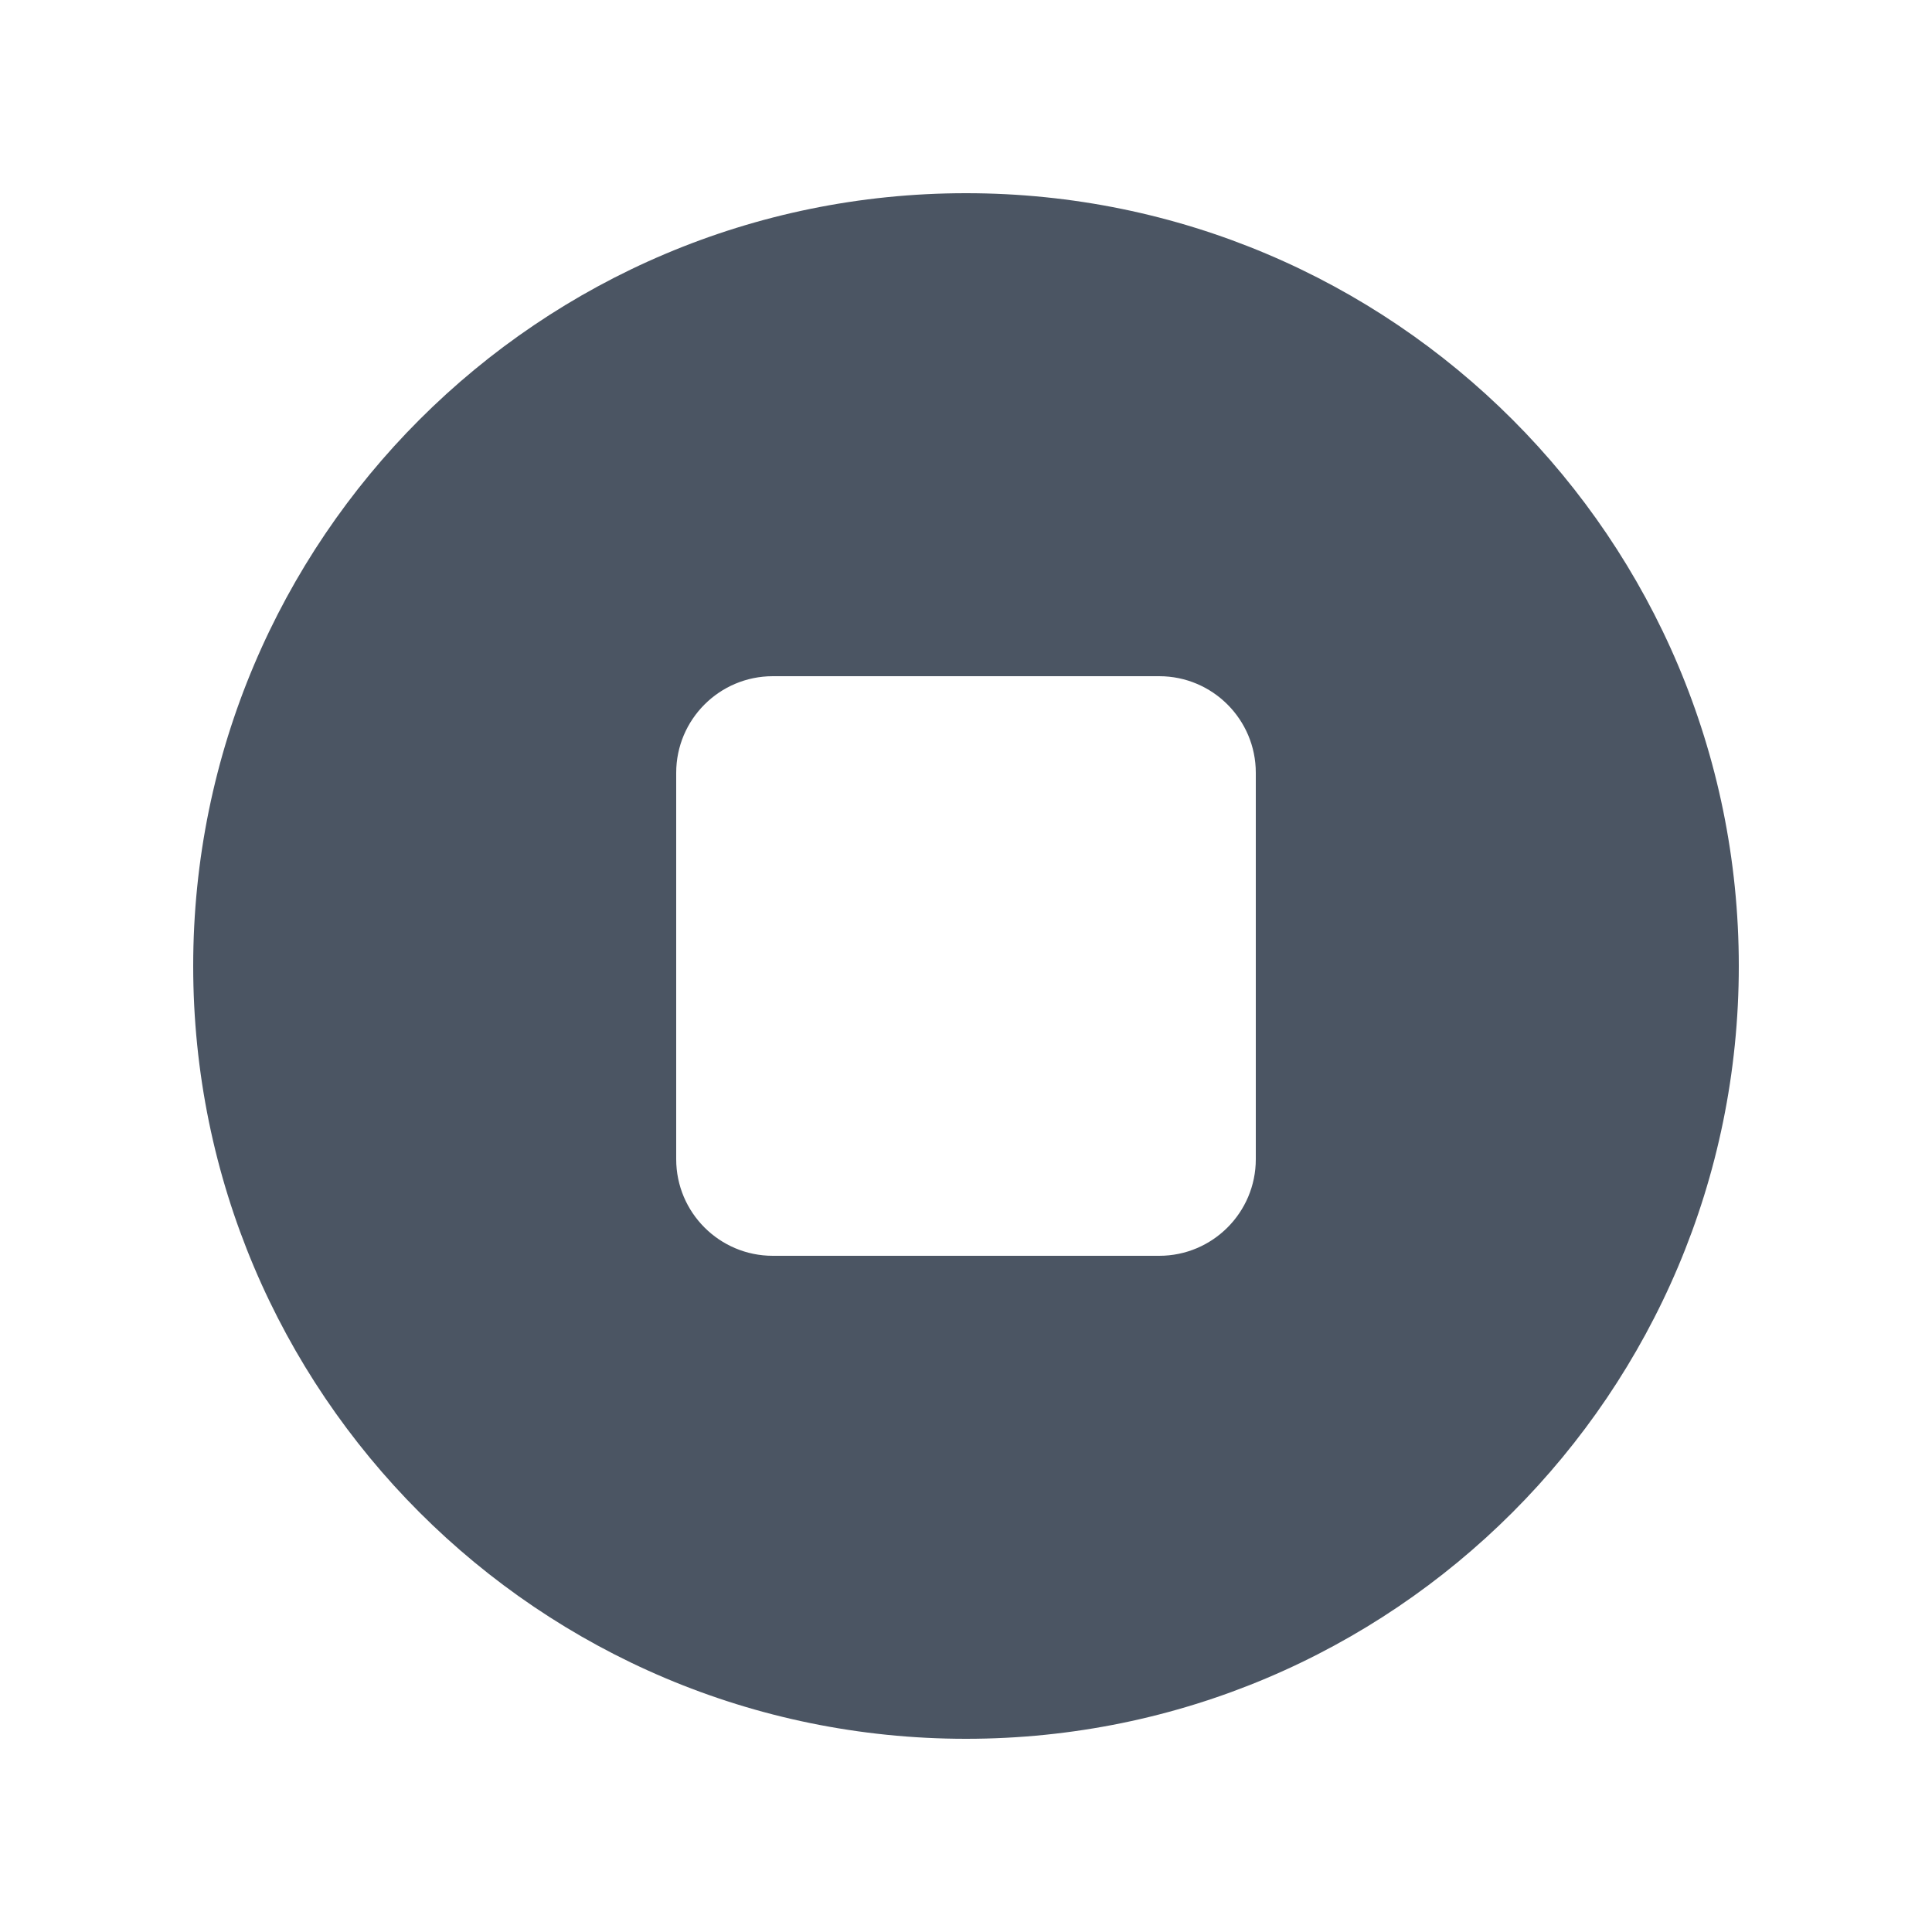
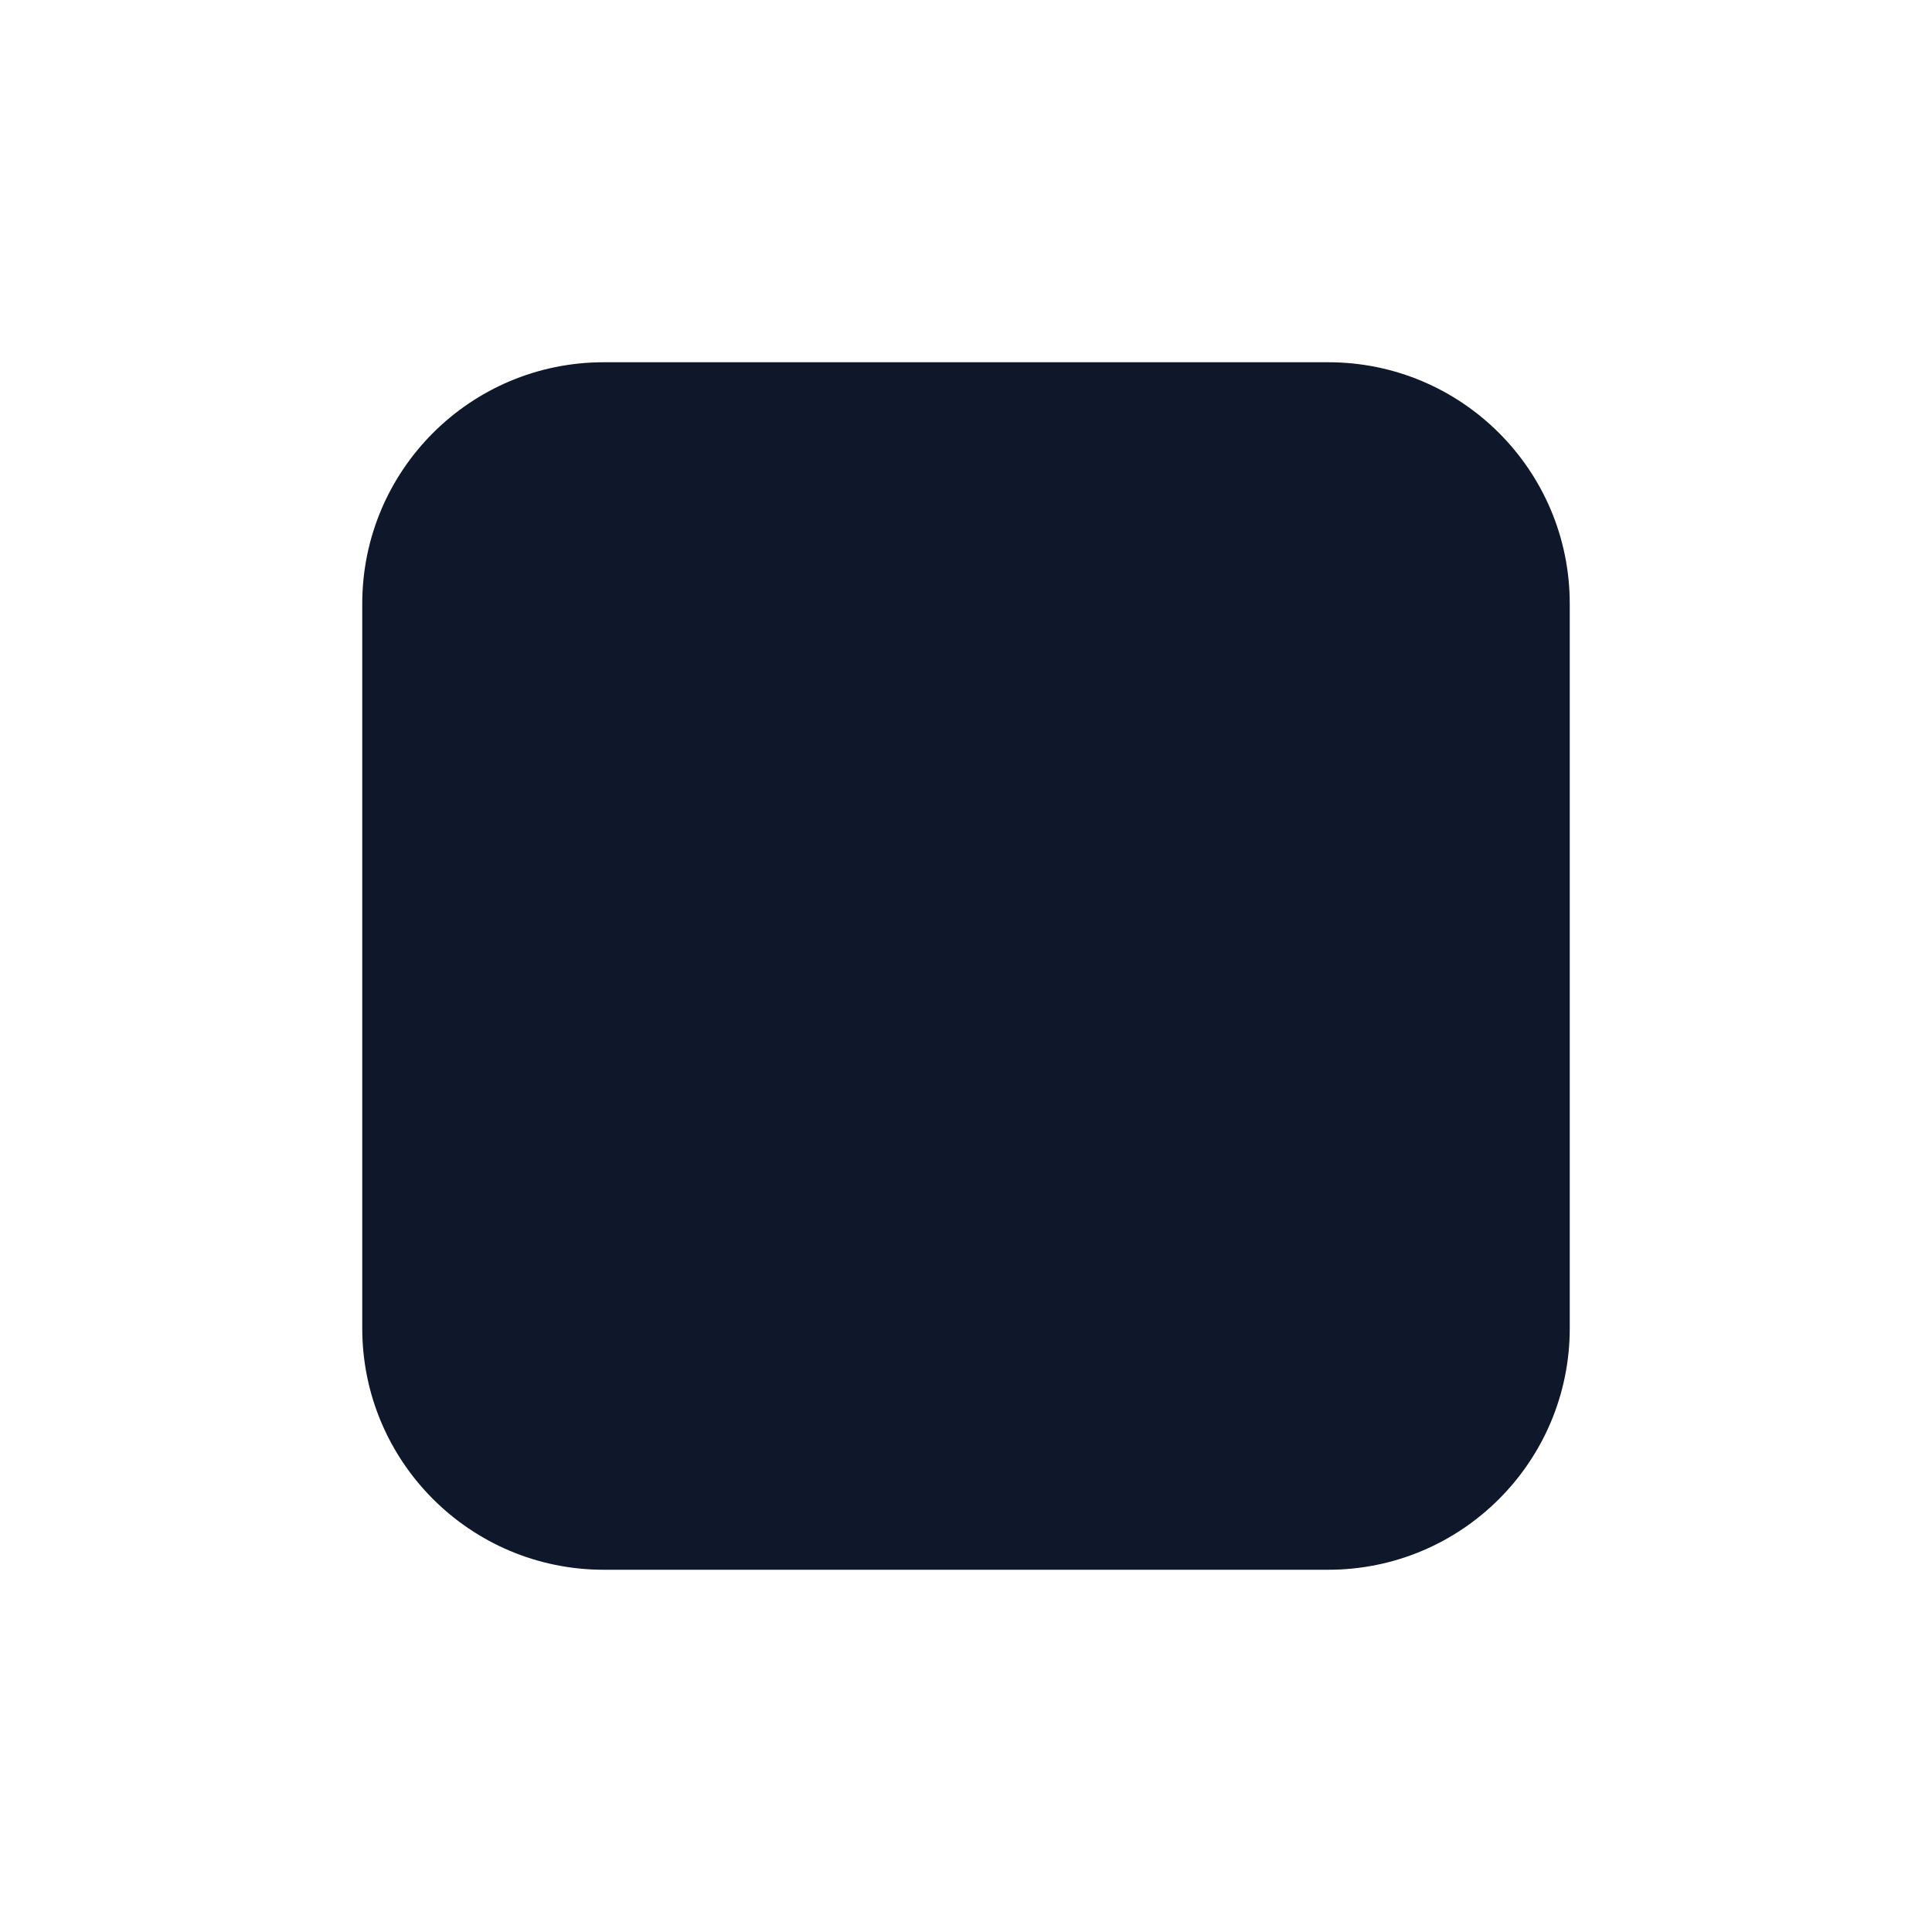
- <svg xmlns="http://www.w3.org/2000/svg" width="20" height="20" viewBox="0 0 20 20" fill="none">
-   <path fill-rule="evenodd" clip-rule="evenodd" d="M10 18C14.418 18 18 14.418 18 10C18 5.582 14.418 2 10 2C5.582 2 2 5.582 2 10C2 14.418 5.582 18 10 18ZM8 7C7.448 7 7 7.448 7 8V12C7 12.552 7.448 13 8 13H12C12.552 13 13 12.552 13 12V8C13 7.448 12.552 7 12 7H8Z" fill="#4B5563" />
+ <svg xmlns="http://www.w3.org/2000/svg" width="24" height="24" viewBox="0 0 24 24" fill="none">
+   <path fill-rule="evenodd" clip-rule="evenodd" d="M4.5 7.5C4.5 5.843 5.843 4.5 7.5 4.5H16.5C18.157 4.5 19.5 5.843 19.5 7.5V16.5C19.5 18.157 18.157 19.5 16.5 19.5H7.5C5.843 19.5 4.5 18.157 4.5 16.5V7.5Z" fill="#0F172A" />
</svg>
